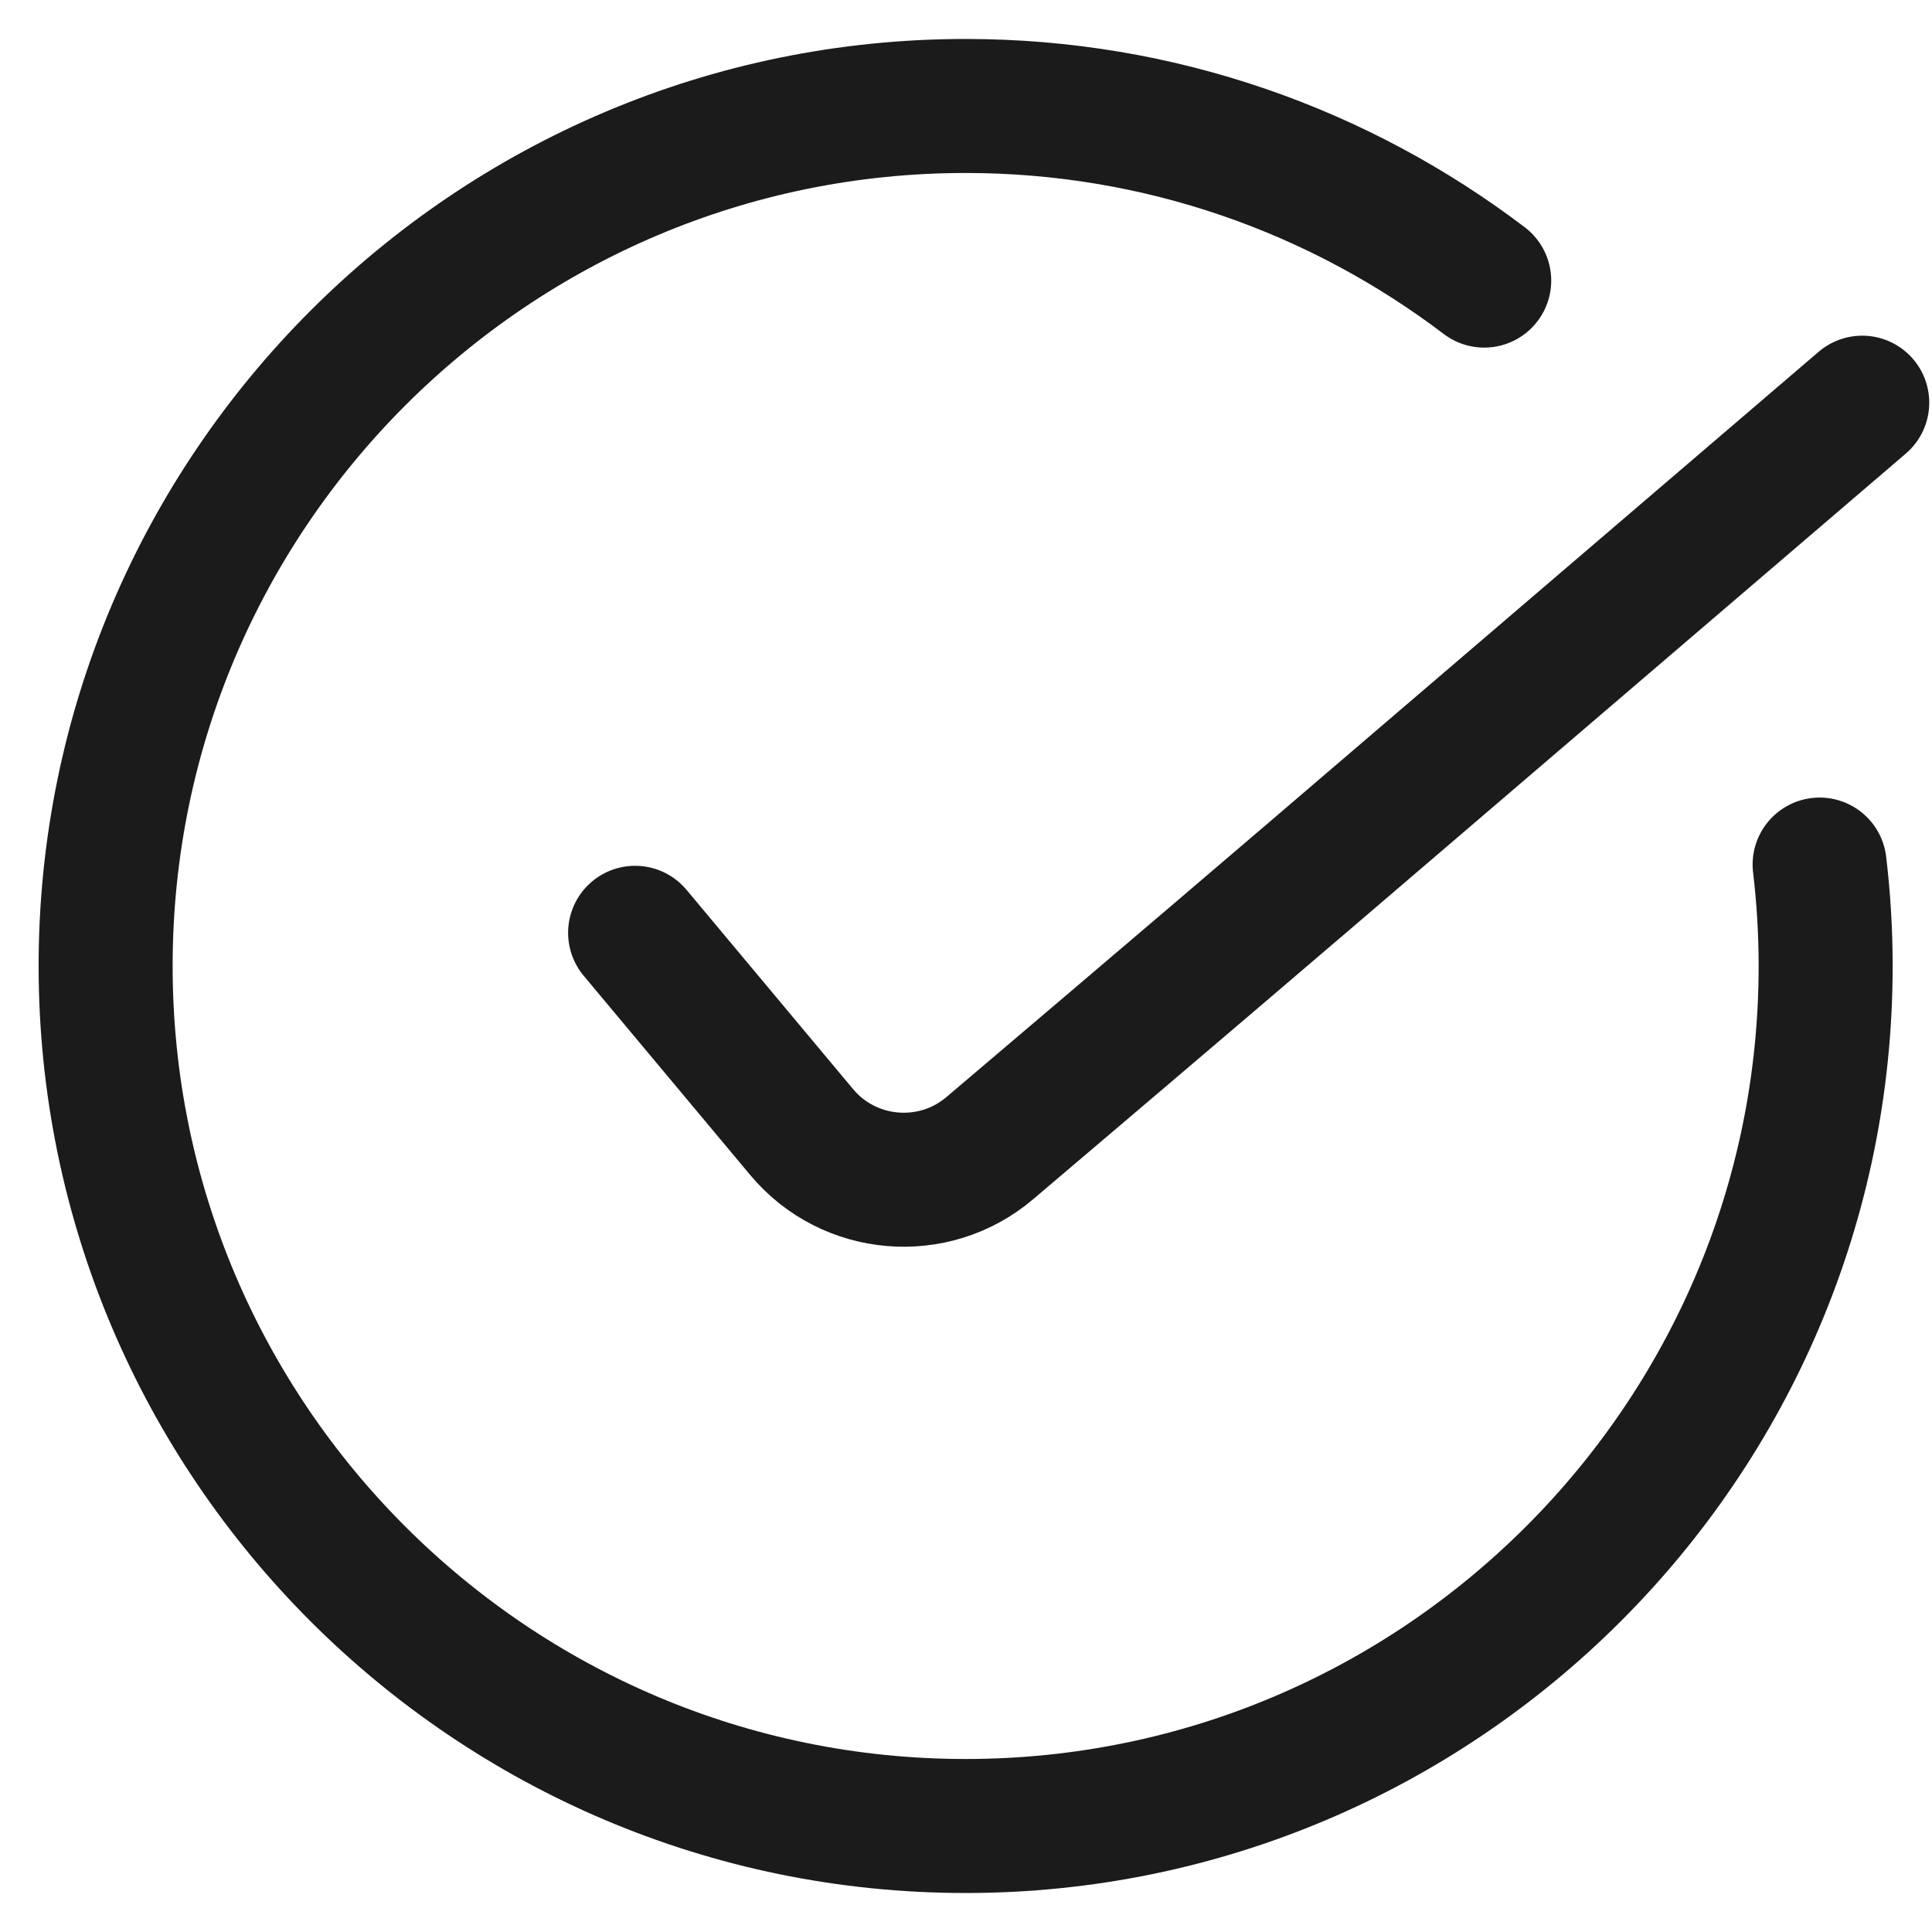
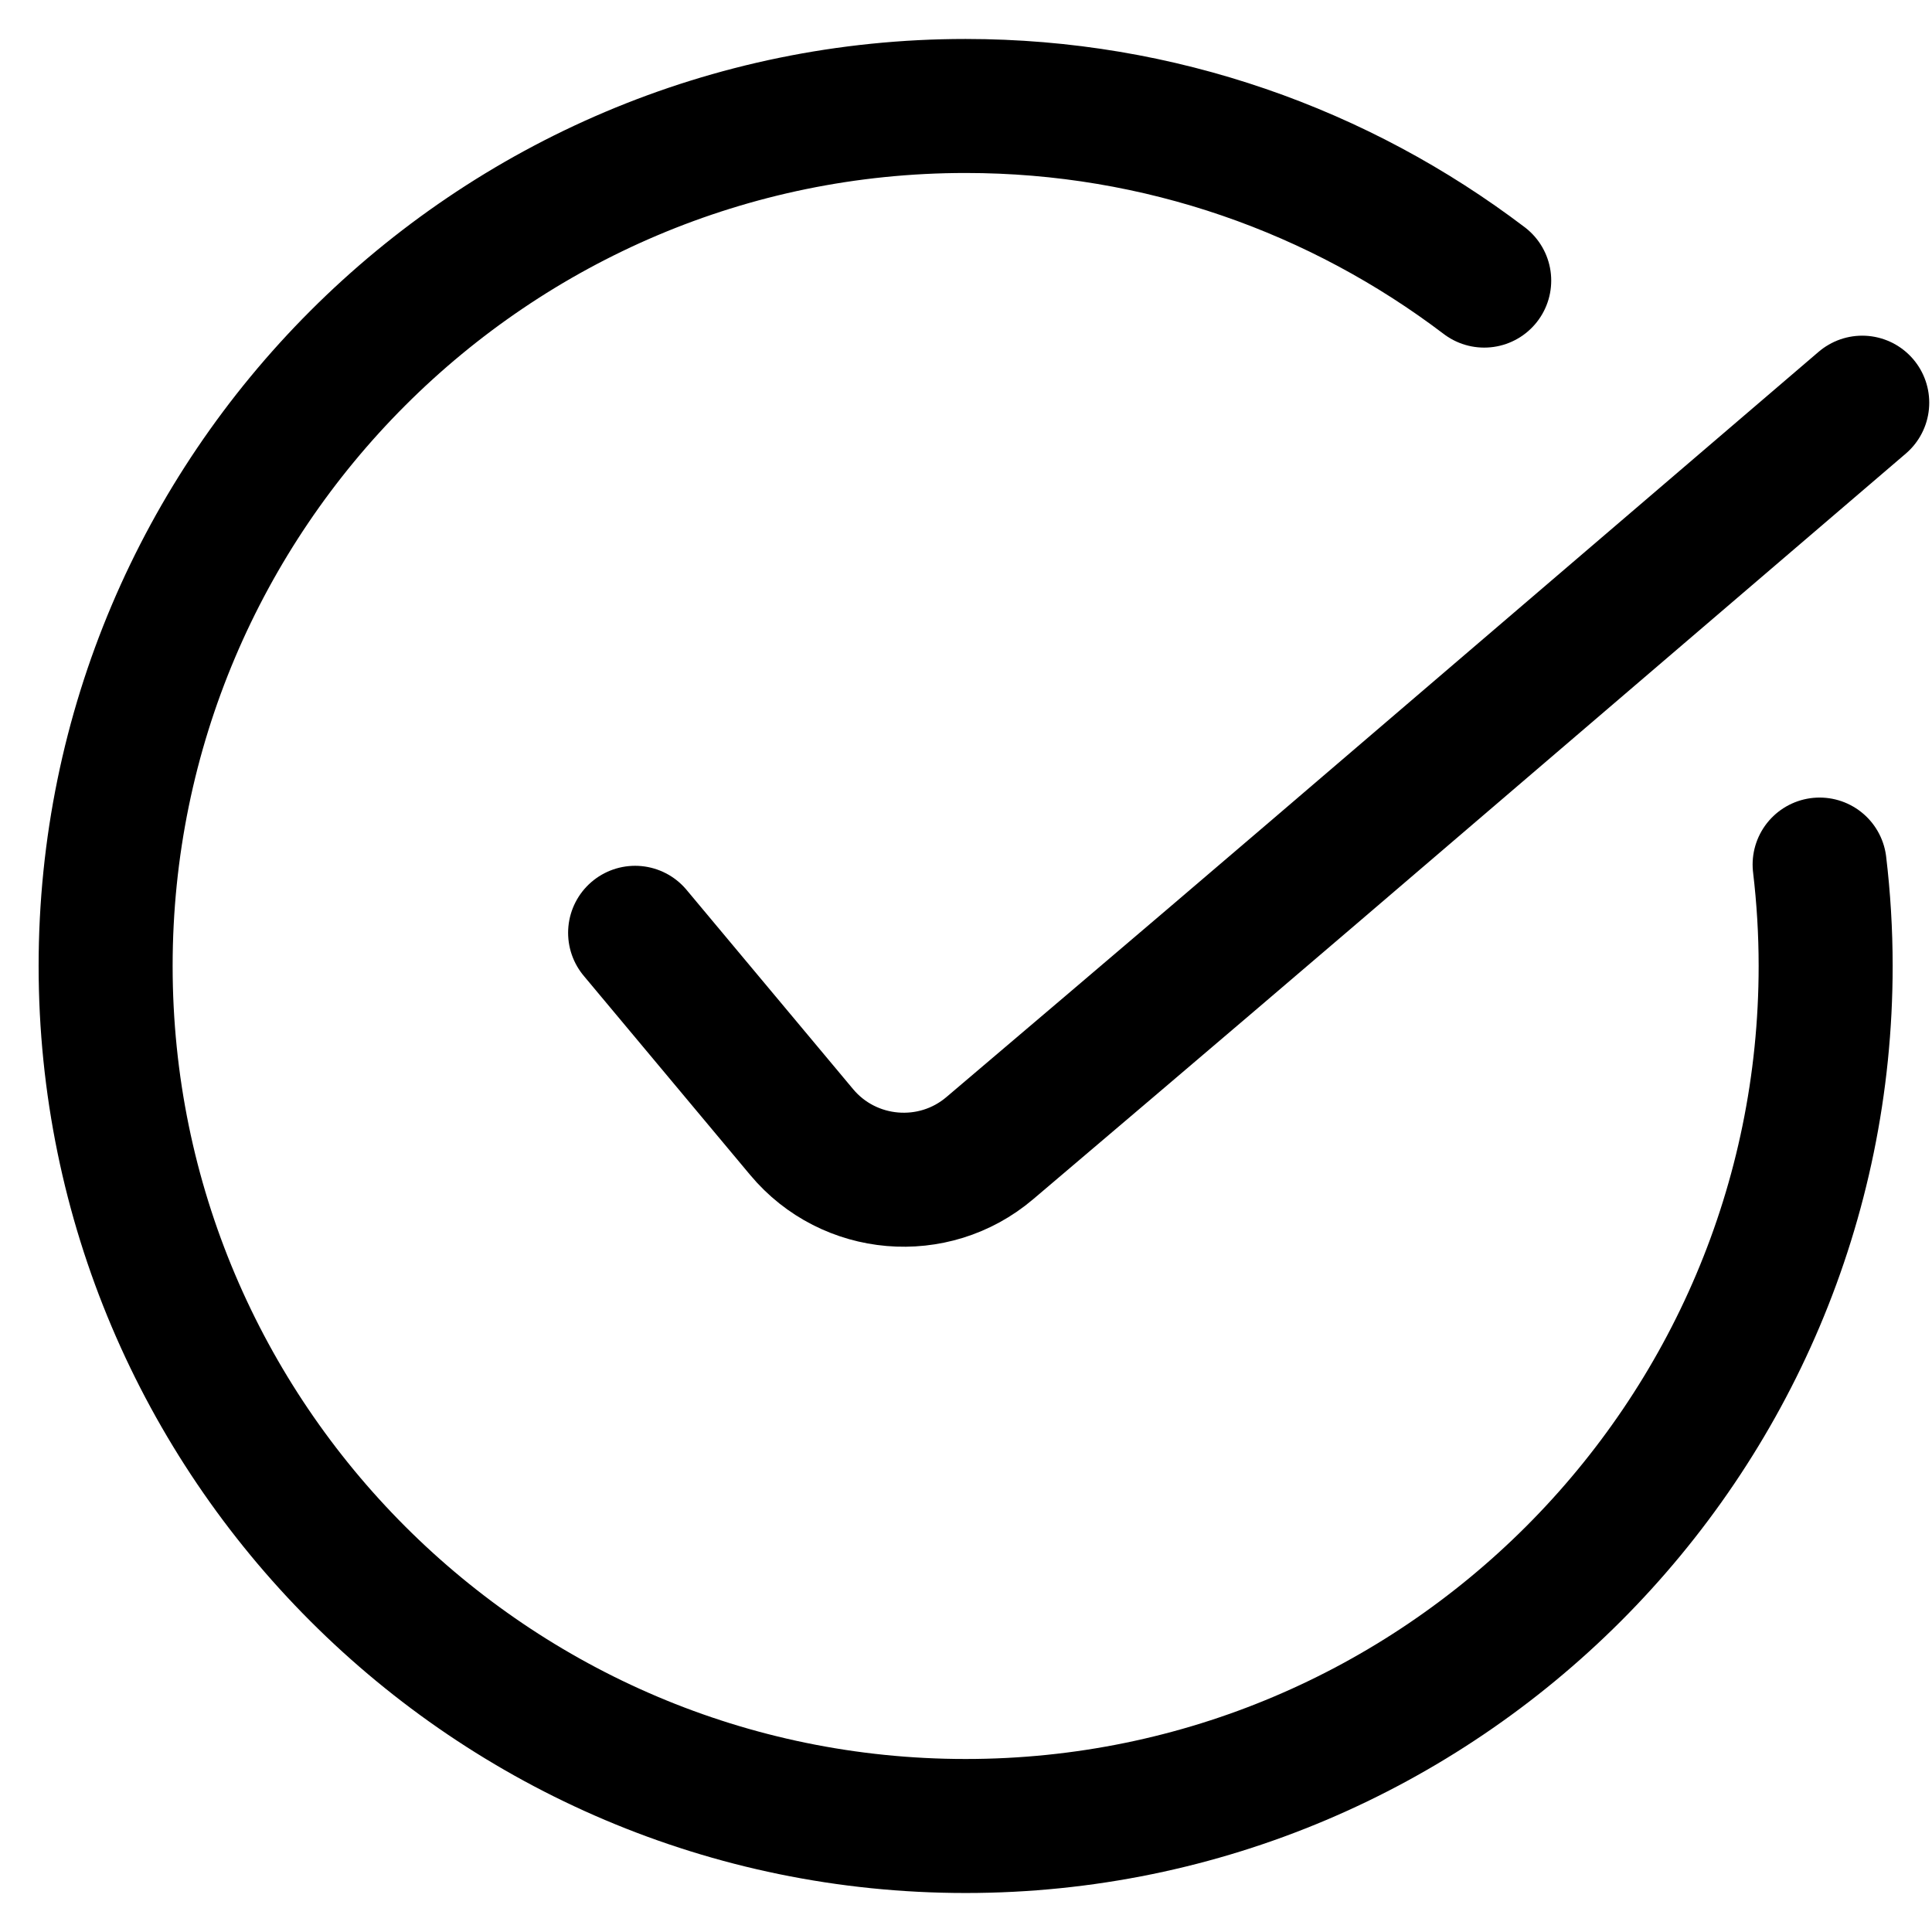
<svg xmlns="http://www.w3.org/2000/svg" version="1.1" id="Layer_1" x="0px" y="0px" width="72.083px" height="72.083px" viewBox="0 0 72.083 72.083" enable-background="new 0 0 72.083 72.083" xml:space="preserve">
  <g>
-     <path fill="none" stroke="#1B1B1C" stroke-width="5" stroke-linecap="round" stroke-linejoin="round" stroke-miterlimit="10" d="   M23.696,34.803l6.215,7.436c1.764,2.11,4.921,2.38,7.017,0.599l4.454-3.784c2.096-1.781,5.52-4.701,7.609-6.489l20.489-17.541" />
+     <path fill="none" stroke="currentColor" stroke-width="5" stroke-linecap="round" stroke-linejoin="round" stroke-miterlimit="10" d="   M23.696,34.803l6.215,7.436c1.764,2.11,4.921,2.38,7.017,0.599l4.454-3.784c2.096-1.781,5.52-4.701,7.609-6.489l20.489-17.541" />
  </g>
  <g>
-     <path fill="none" stroke="#1B1B1C" stroke-width="5" stroke-linecap="round" stroke-linejoin="round" stroke-miterlimit="10" d="   M55.376,10.469c-5.382-4.086-12.085-6.515-19.348-6.515c-17.693,0-32.087,14.394-32.087,32.087s14.394,32.087,32.087,32.087   s32.087-14.394,32.087-32.087c0-1.28-0.077-2.543-0.225-3.784" />
+     <path fill="none" stroke="currentColor" stroke-width="5" stroke-linecap="round" stroke-linejoin="round" stroke-miterlimit="10" d="   M55.376,10.469c-5.382-4.086-12.085-6.515-19.348-6.515c-17.693,0-32.087,14.394-32.087,32.087s14.394,32.087,32.087,32.087   s32.087-14.394,32.087-32.087c0-1.28-0.077-2.543-0.225-3.784" />
  </g>
</svg>
